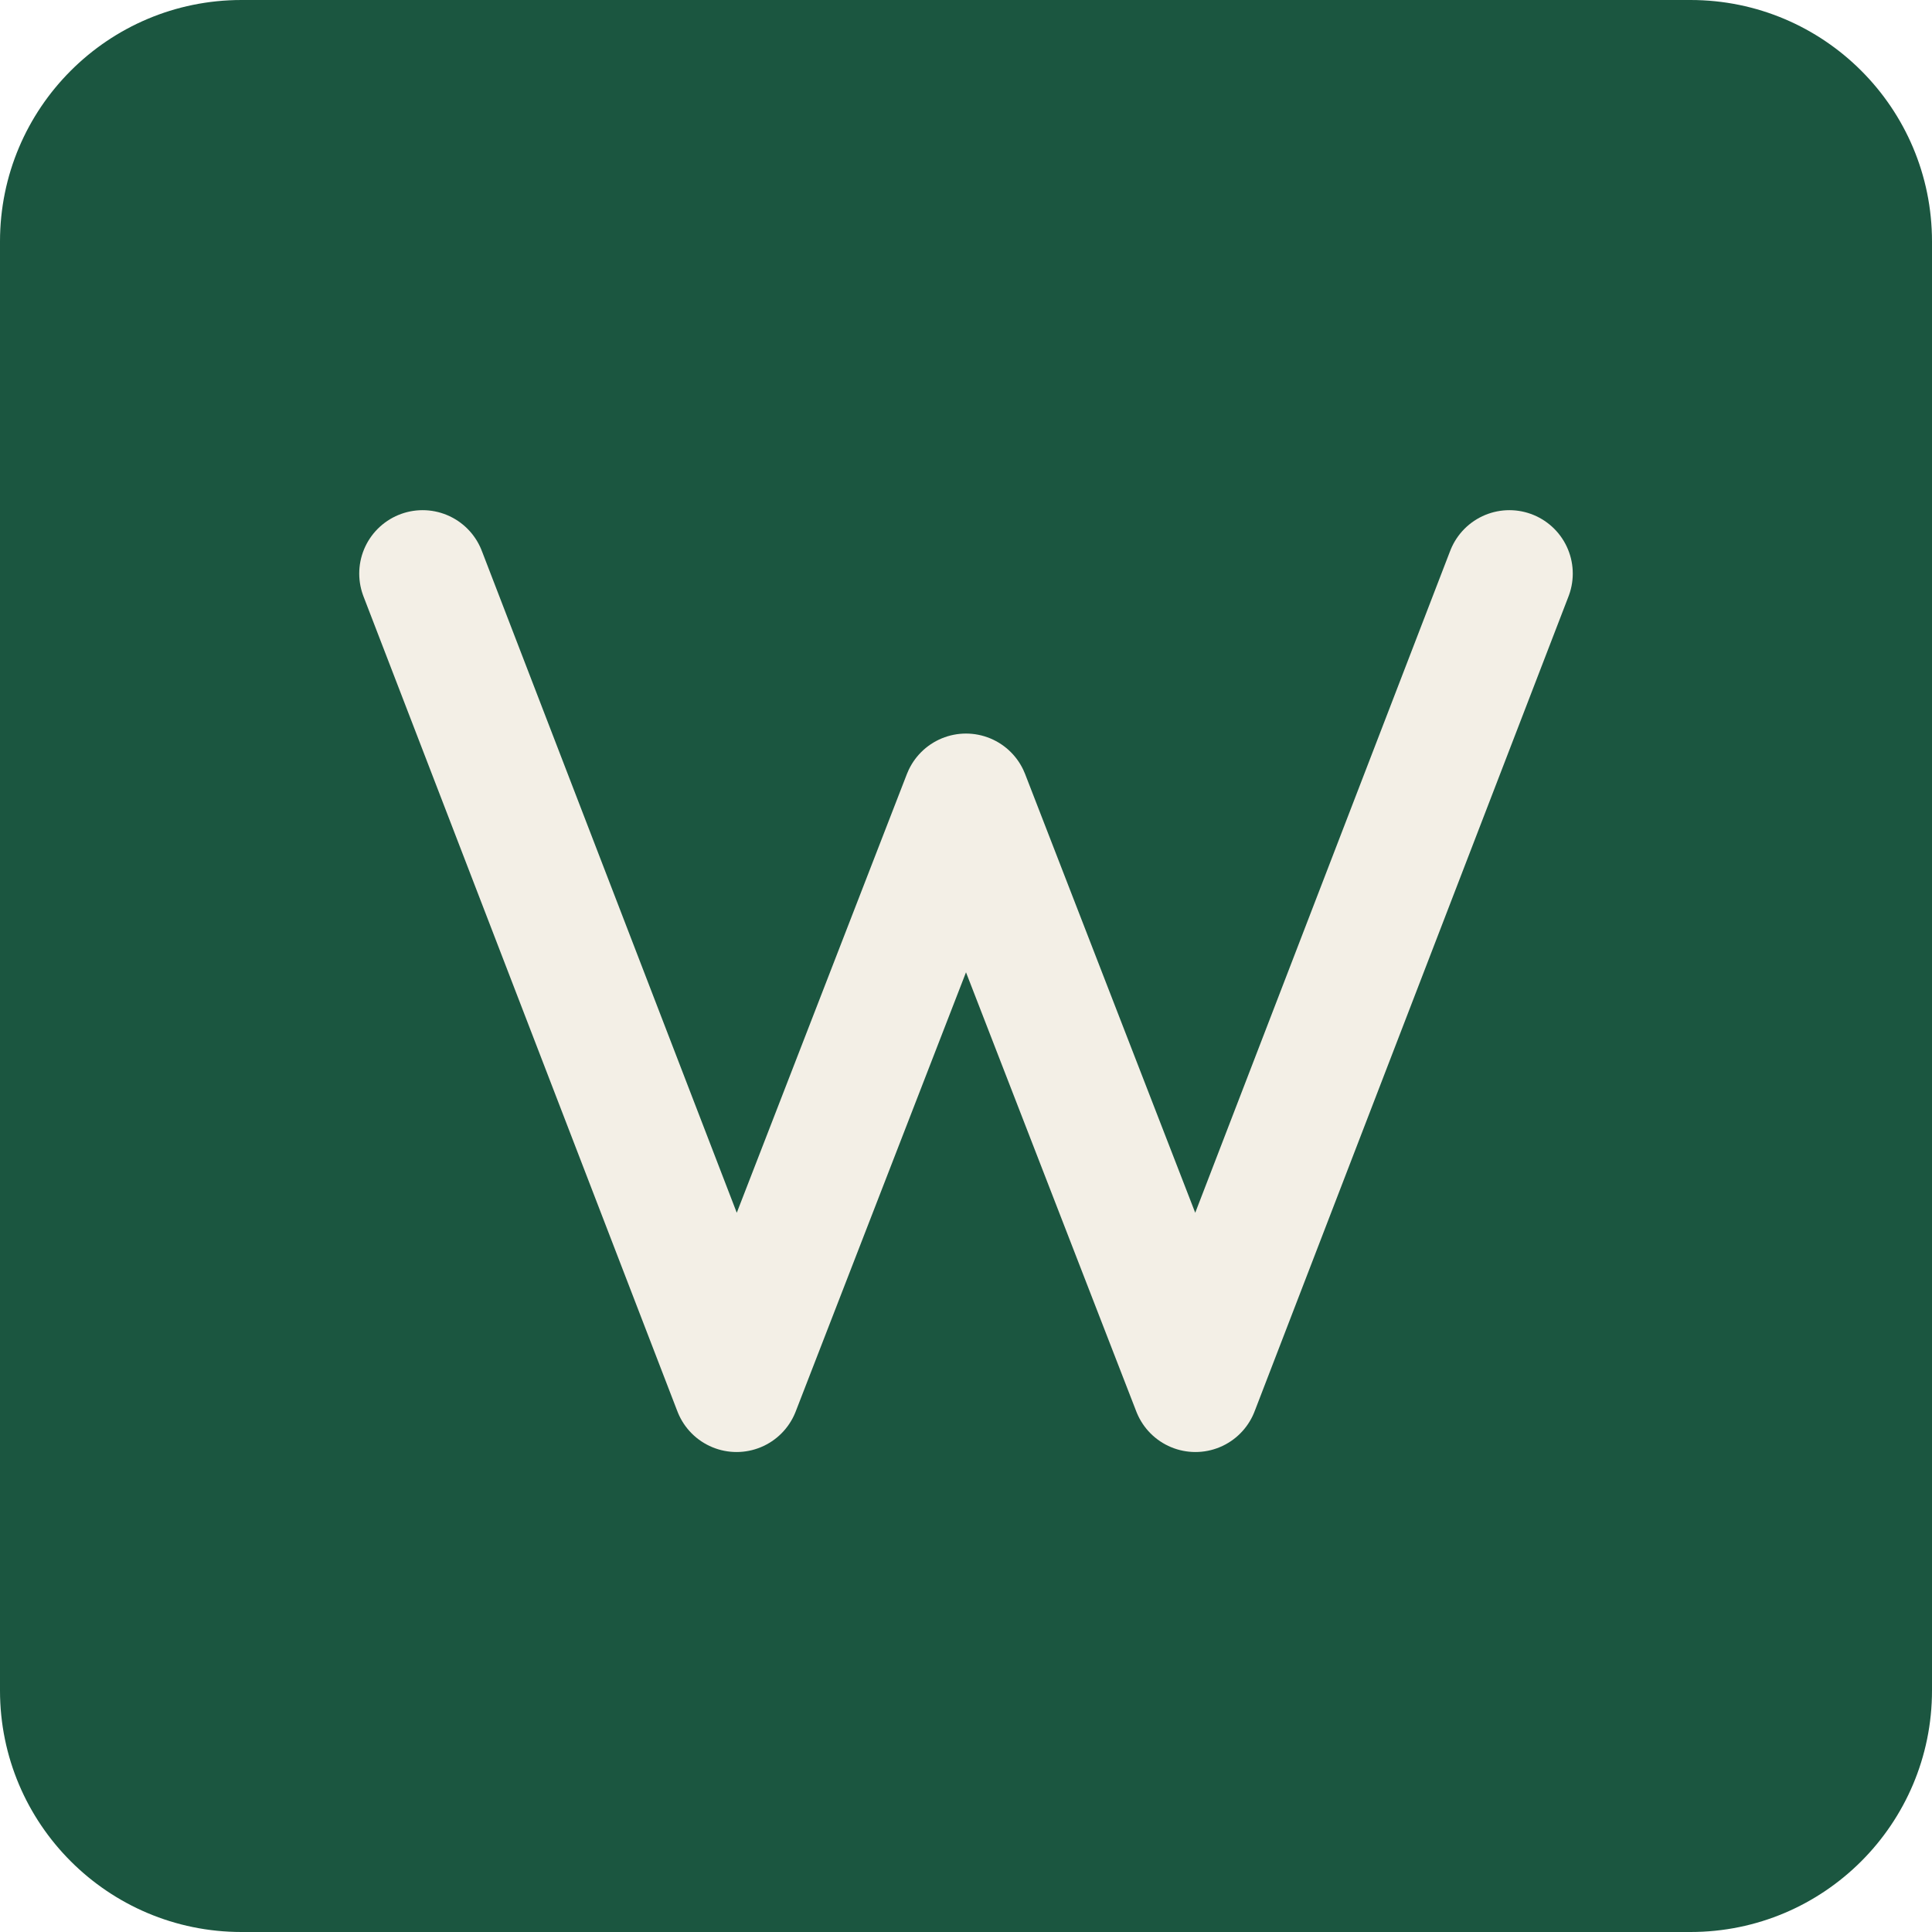
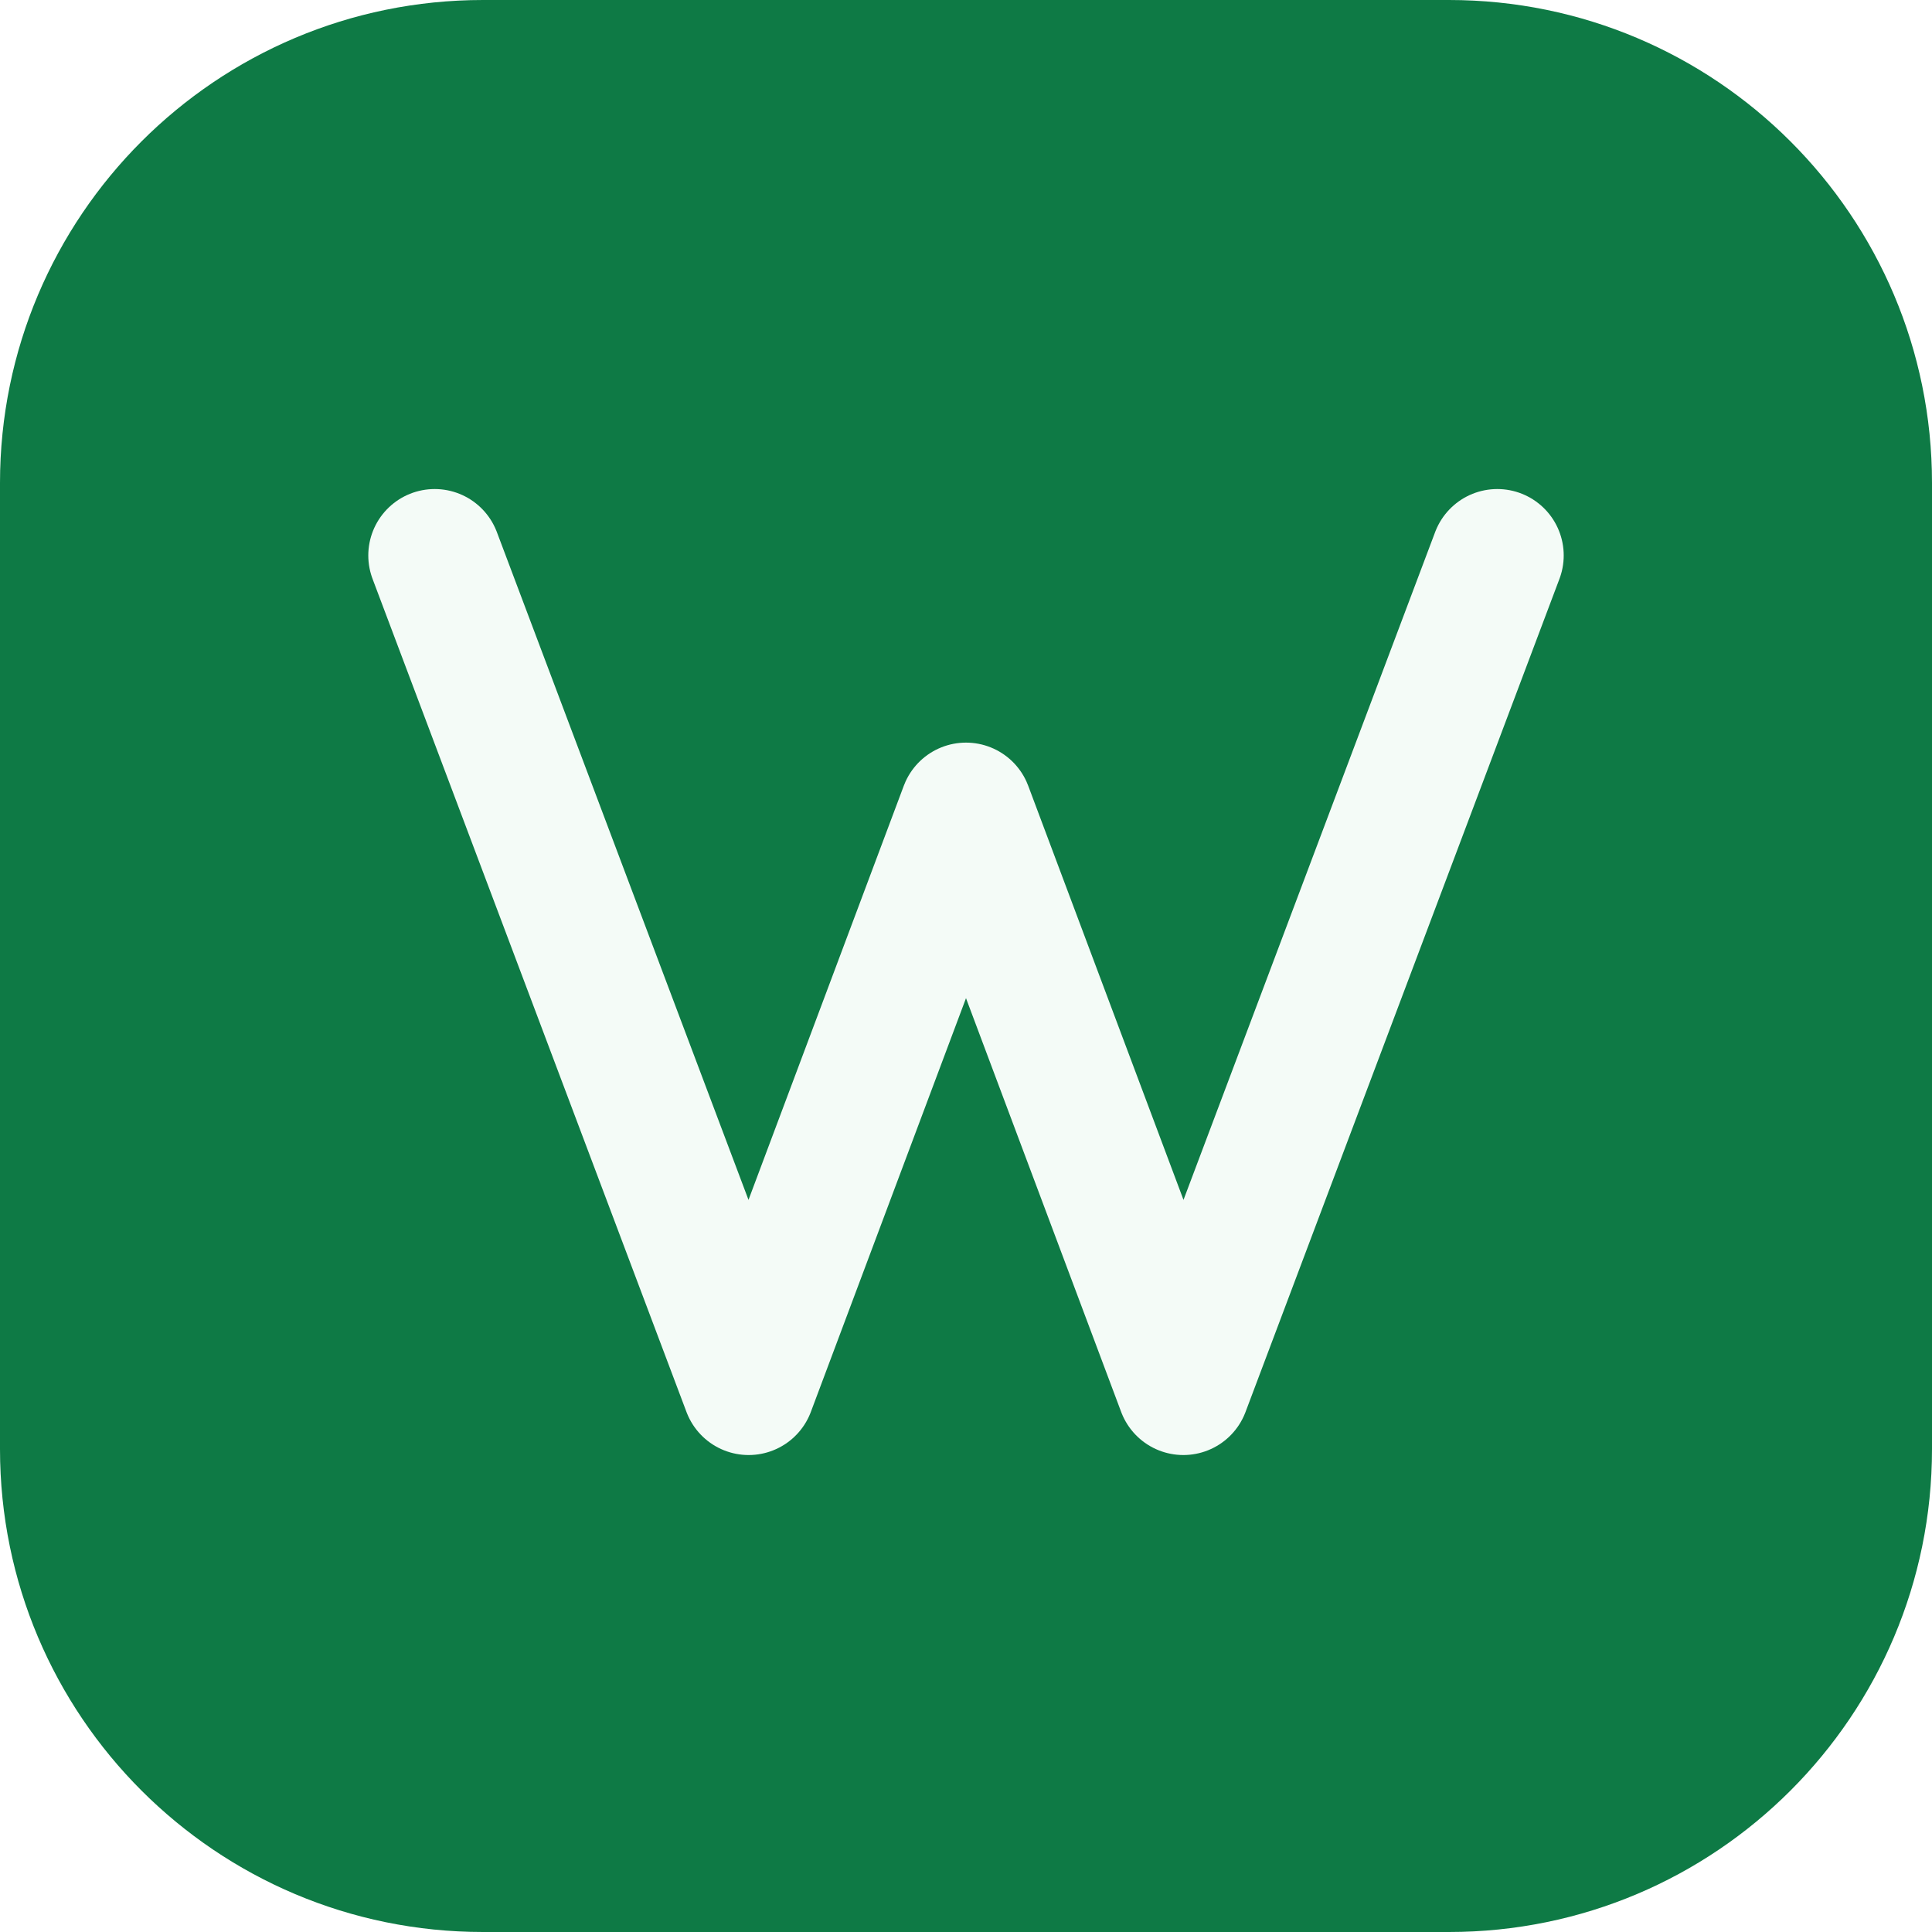
<svg xmlns="http://www.w3.org/2000/svg" viewBox="0 0 32 32">
-   <rect width="32" height="32" rx="4" fill="#1b5640" />
-   <path d="M7 9.5 12.2 23 16 13.2 19.8 23 25 9.5" fill="none" stroke="#f3efe6" stroke-width="2.1" stroke-linejoin="round" stroke-linecap="round" />
+   <rect width="32" height="32" rx="8" fill="#0e7a45" />
+   <path d="M7.2 9.2 12.4 23 16 13.4 19.6 23 24.8 9.2" fill="none" stroke="#f4fbf7" stroke-width="2.2" stroke-linejoin="round" stroke-linecap="round" />
</svg>
